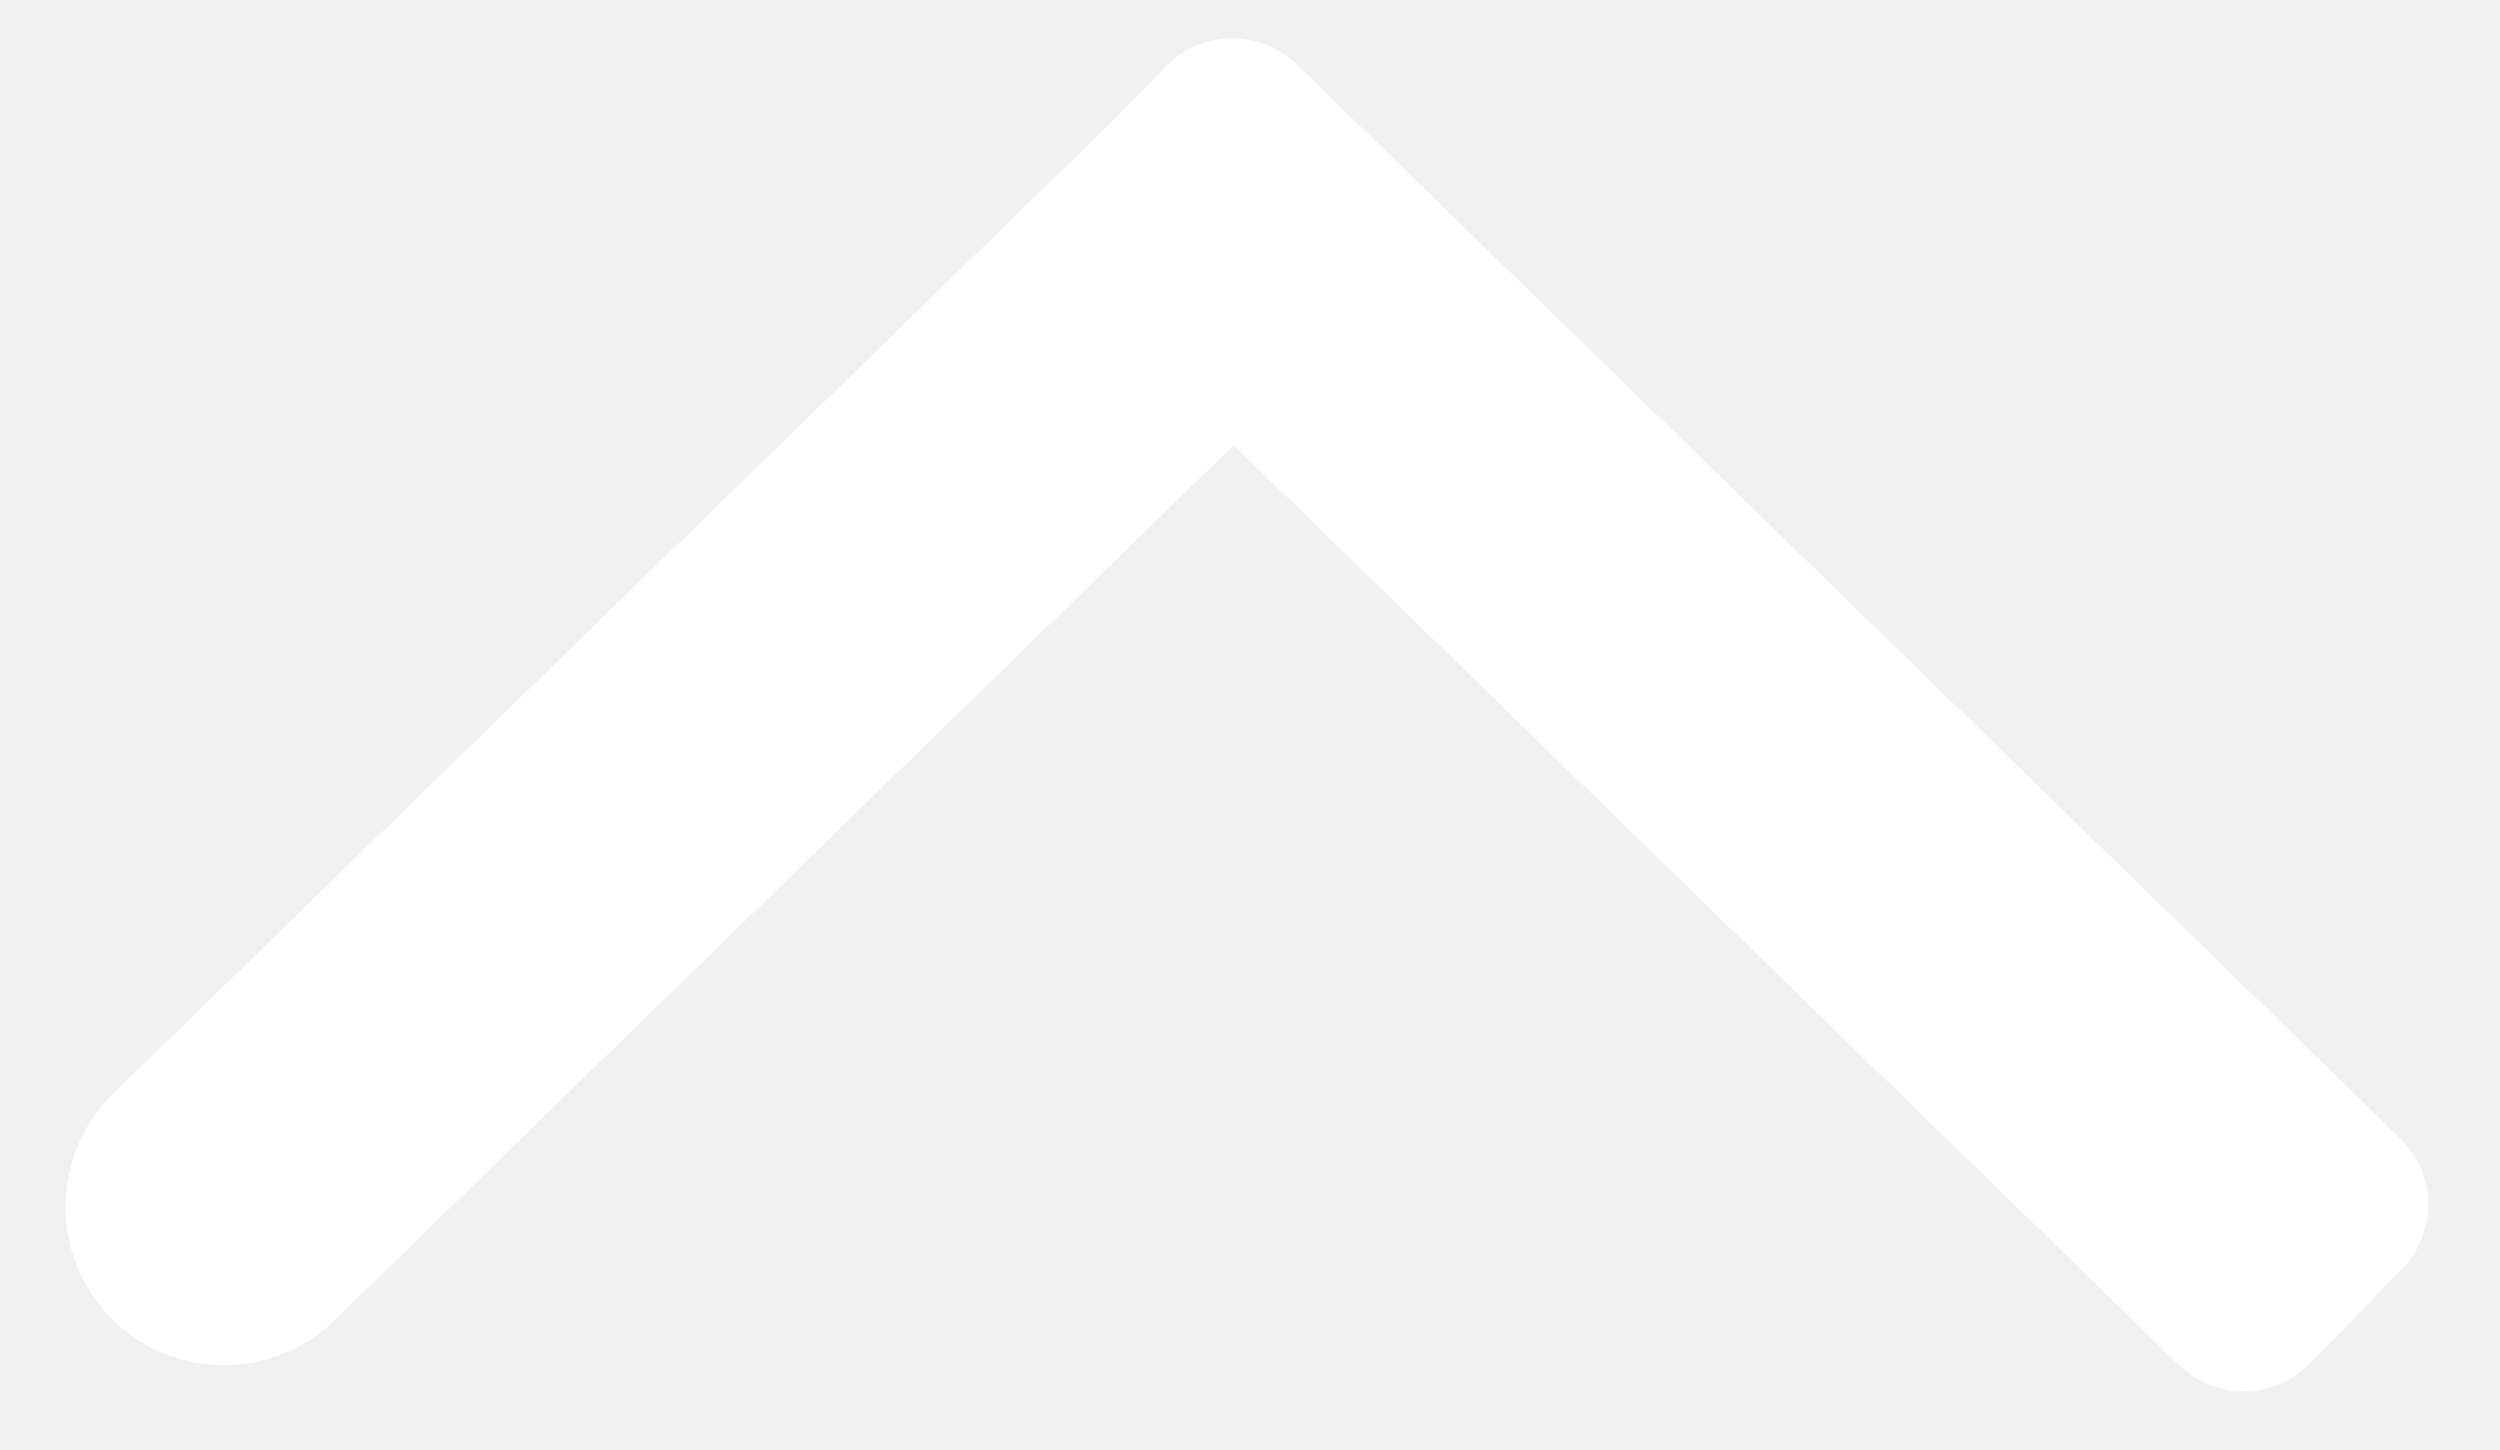
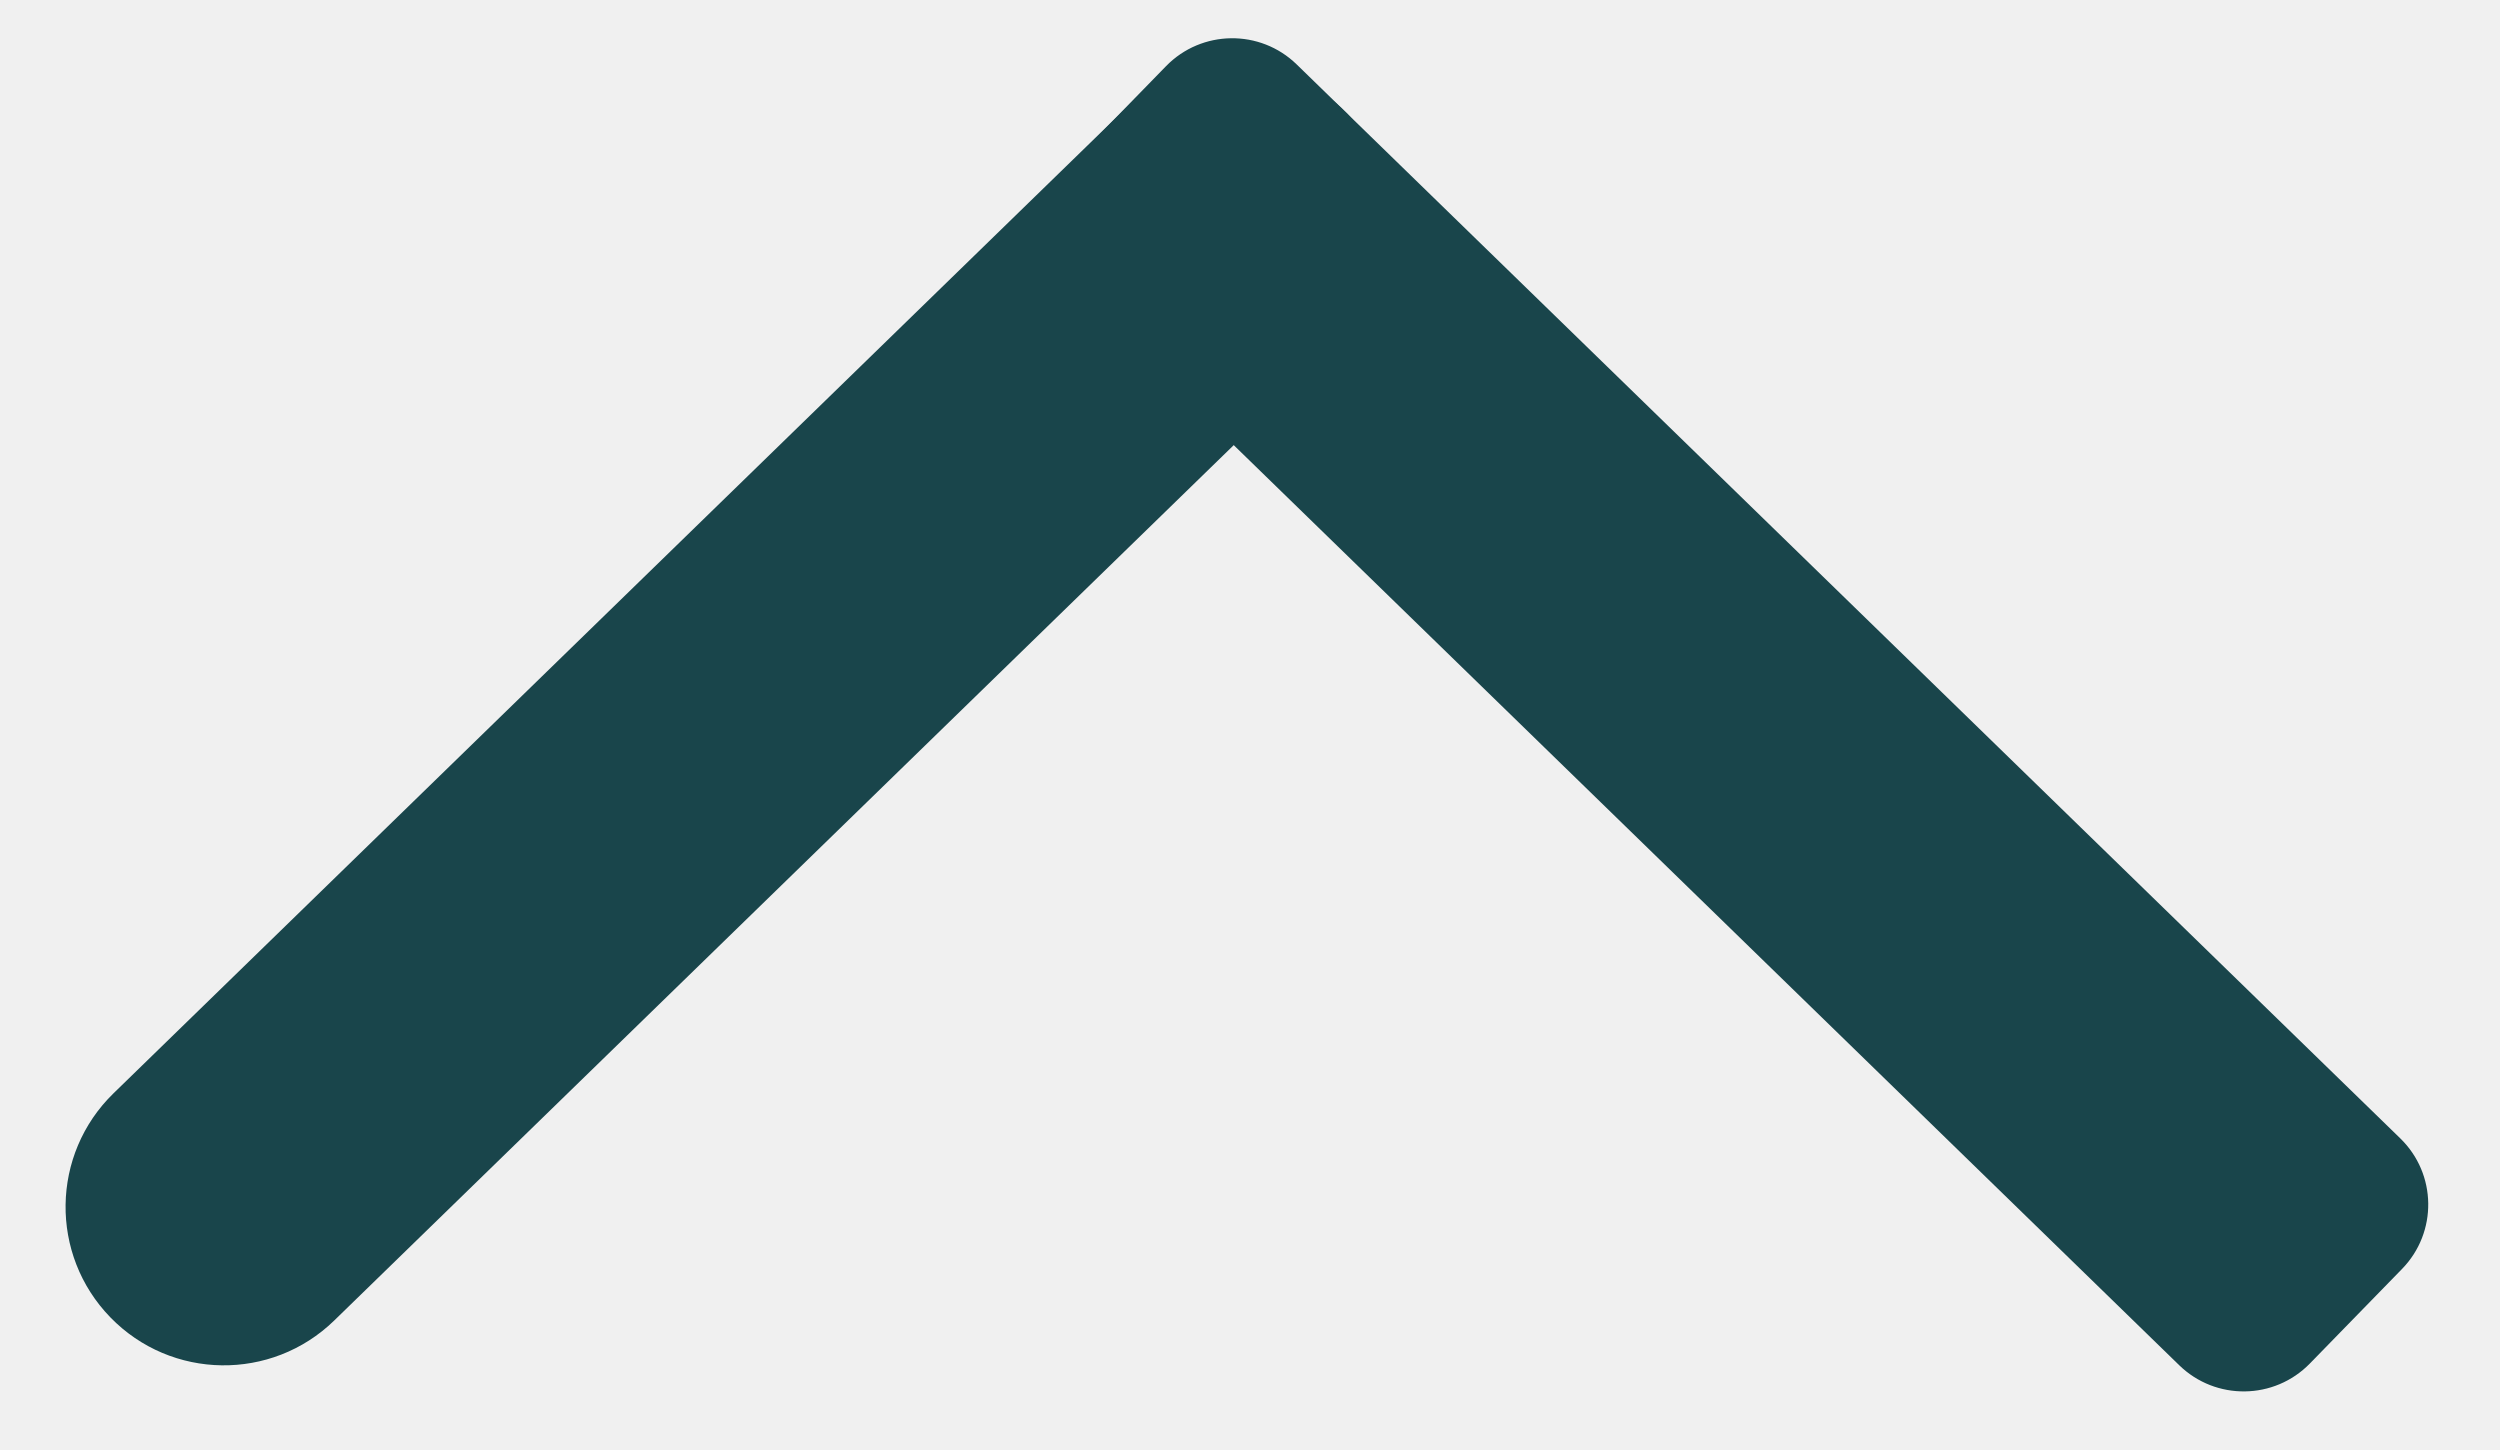
- <svg xmlns="http://www.w3.org/2000/svg" width="50" height="29" viewBox="0 0 50 29" fill="none">
-   <rect width="34.518" height="6.335" rx="3.168" transform="matrix(-0.716658 0.697424 -0.696842 -0.717224 29.1523 4.54541)" fill="white" />
-   <rect width="34.493" height="6.335" rx="1.847" transform="matrix(-0.716667 -0.697415 0.697997 -0.716101 44.9082 28.5928)" fill="white" />
+ <svg xmlns="http://www.w3.org/2000/svg" width="50" height="29" viewBox="0 0 50 29" fill="#19454B">
+   <rect width="34.518" height="6.335" rx="3.168" transform="matrix(-0.716658 0.697424 -0.696842 -0.717224 29.1523 4.54541)" fill="#19454B" />
+   <rect width="34.493" height="6.335" rx="1.847" transform="matrix(-0.716667 -0.697415 0.697997 -0.716101 44.9082 28.5928)" fill="#19454B" />
</svg>
